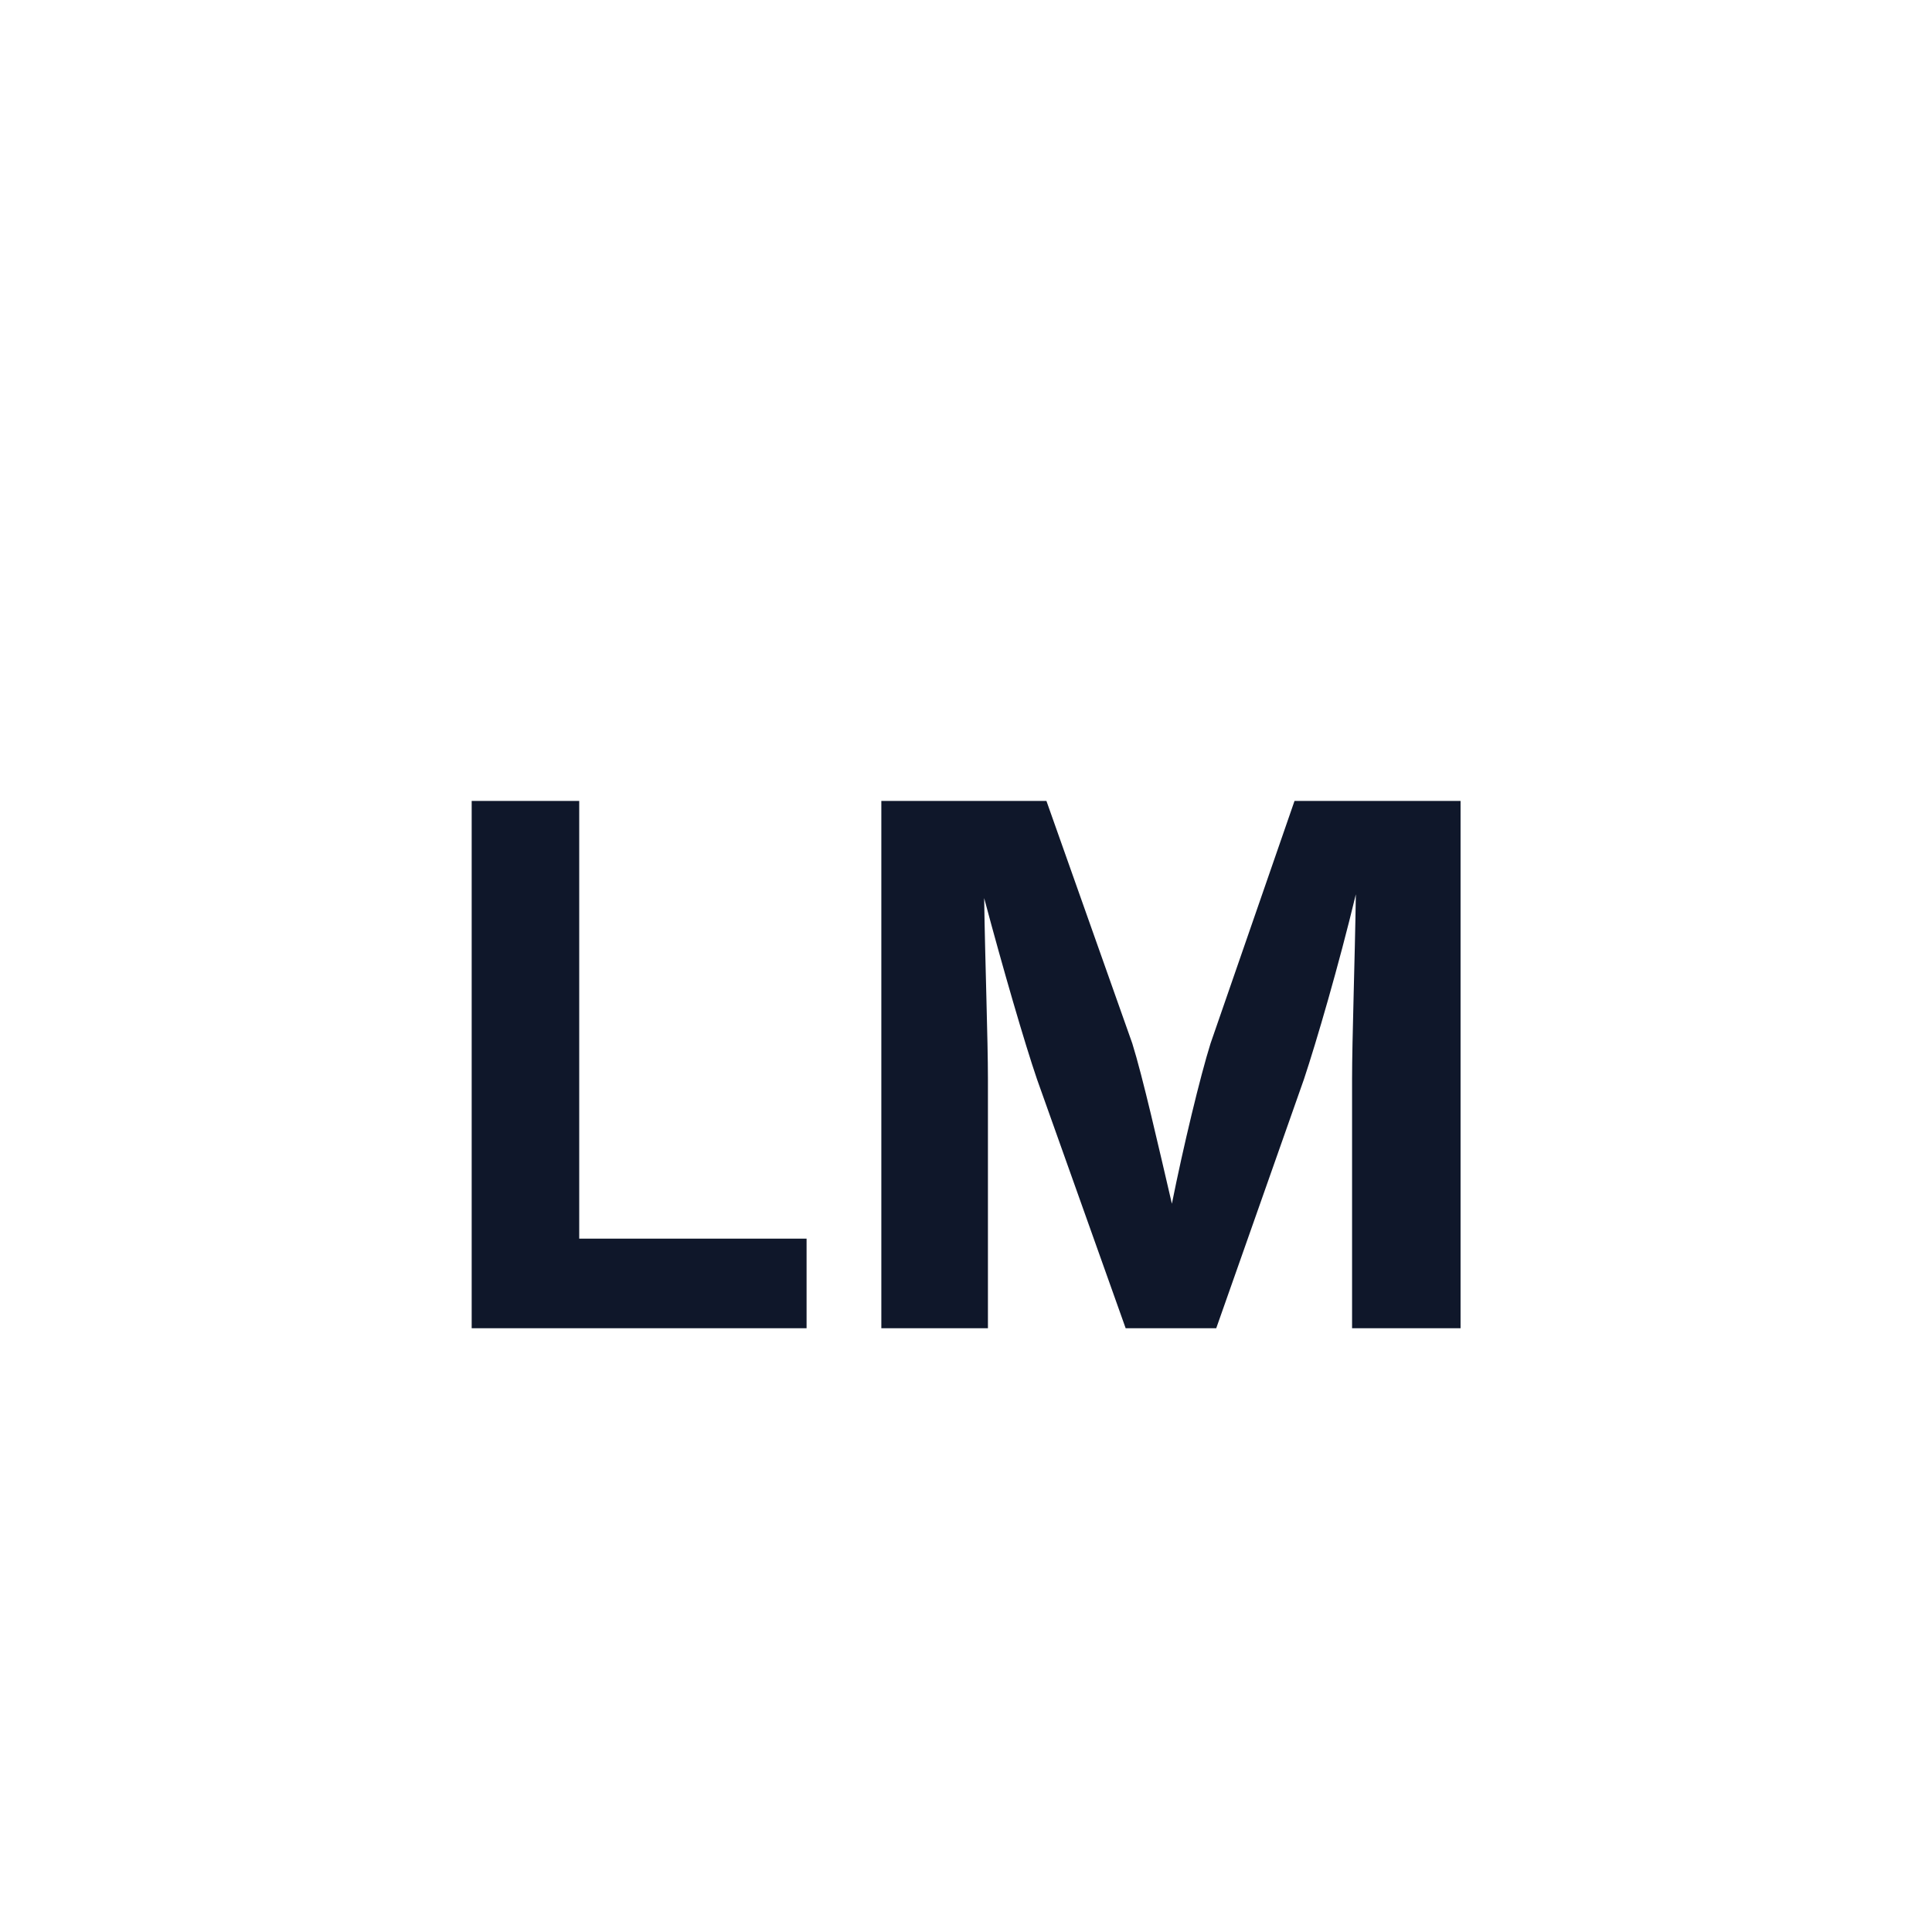
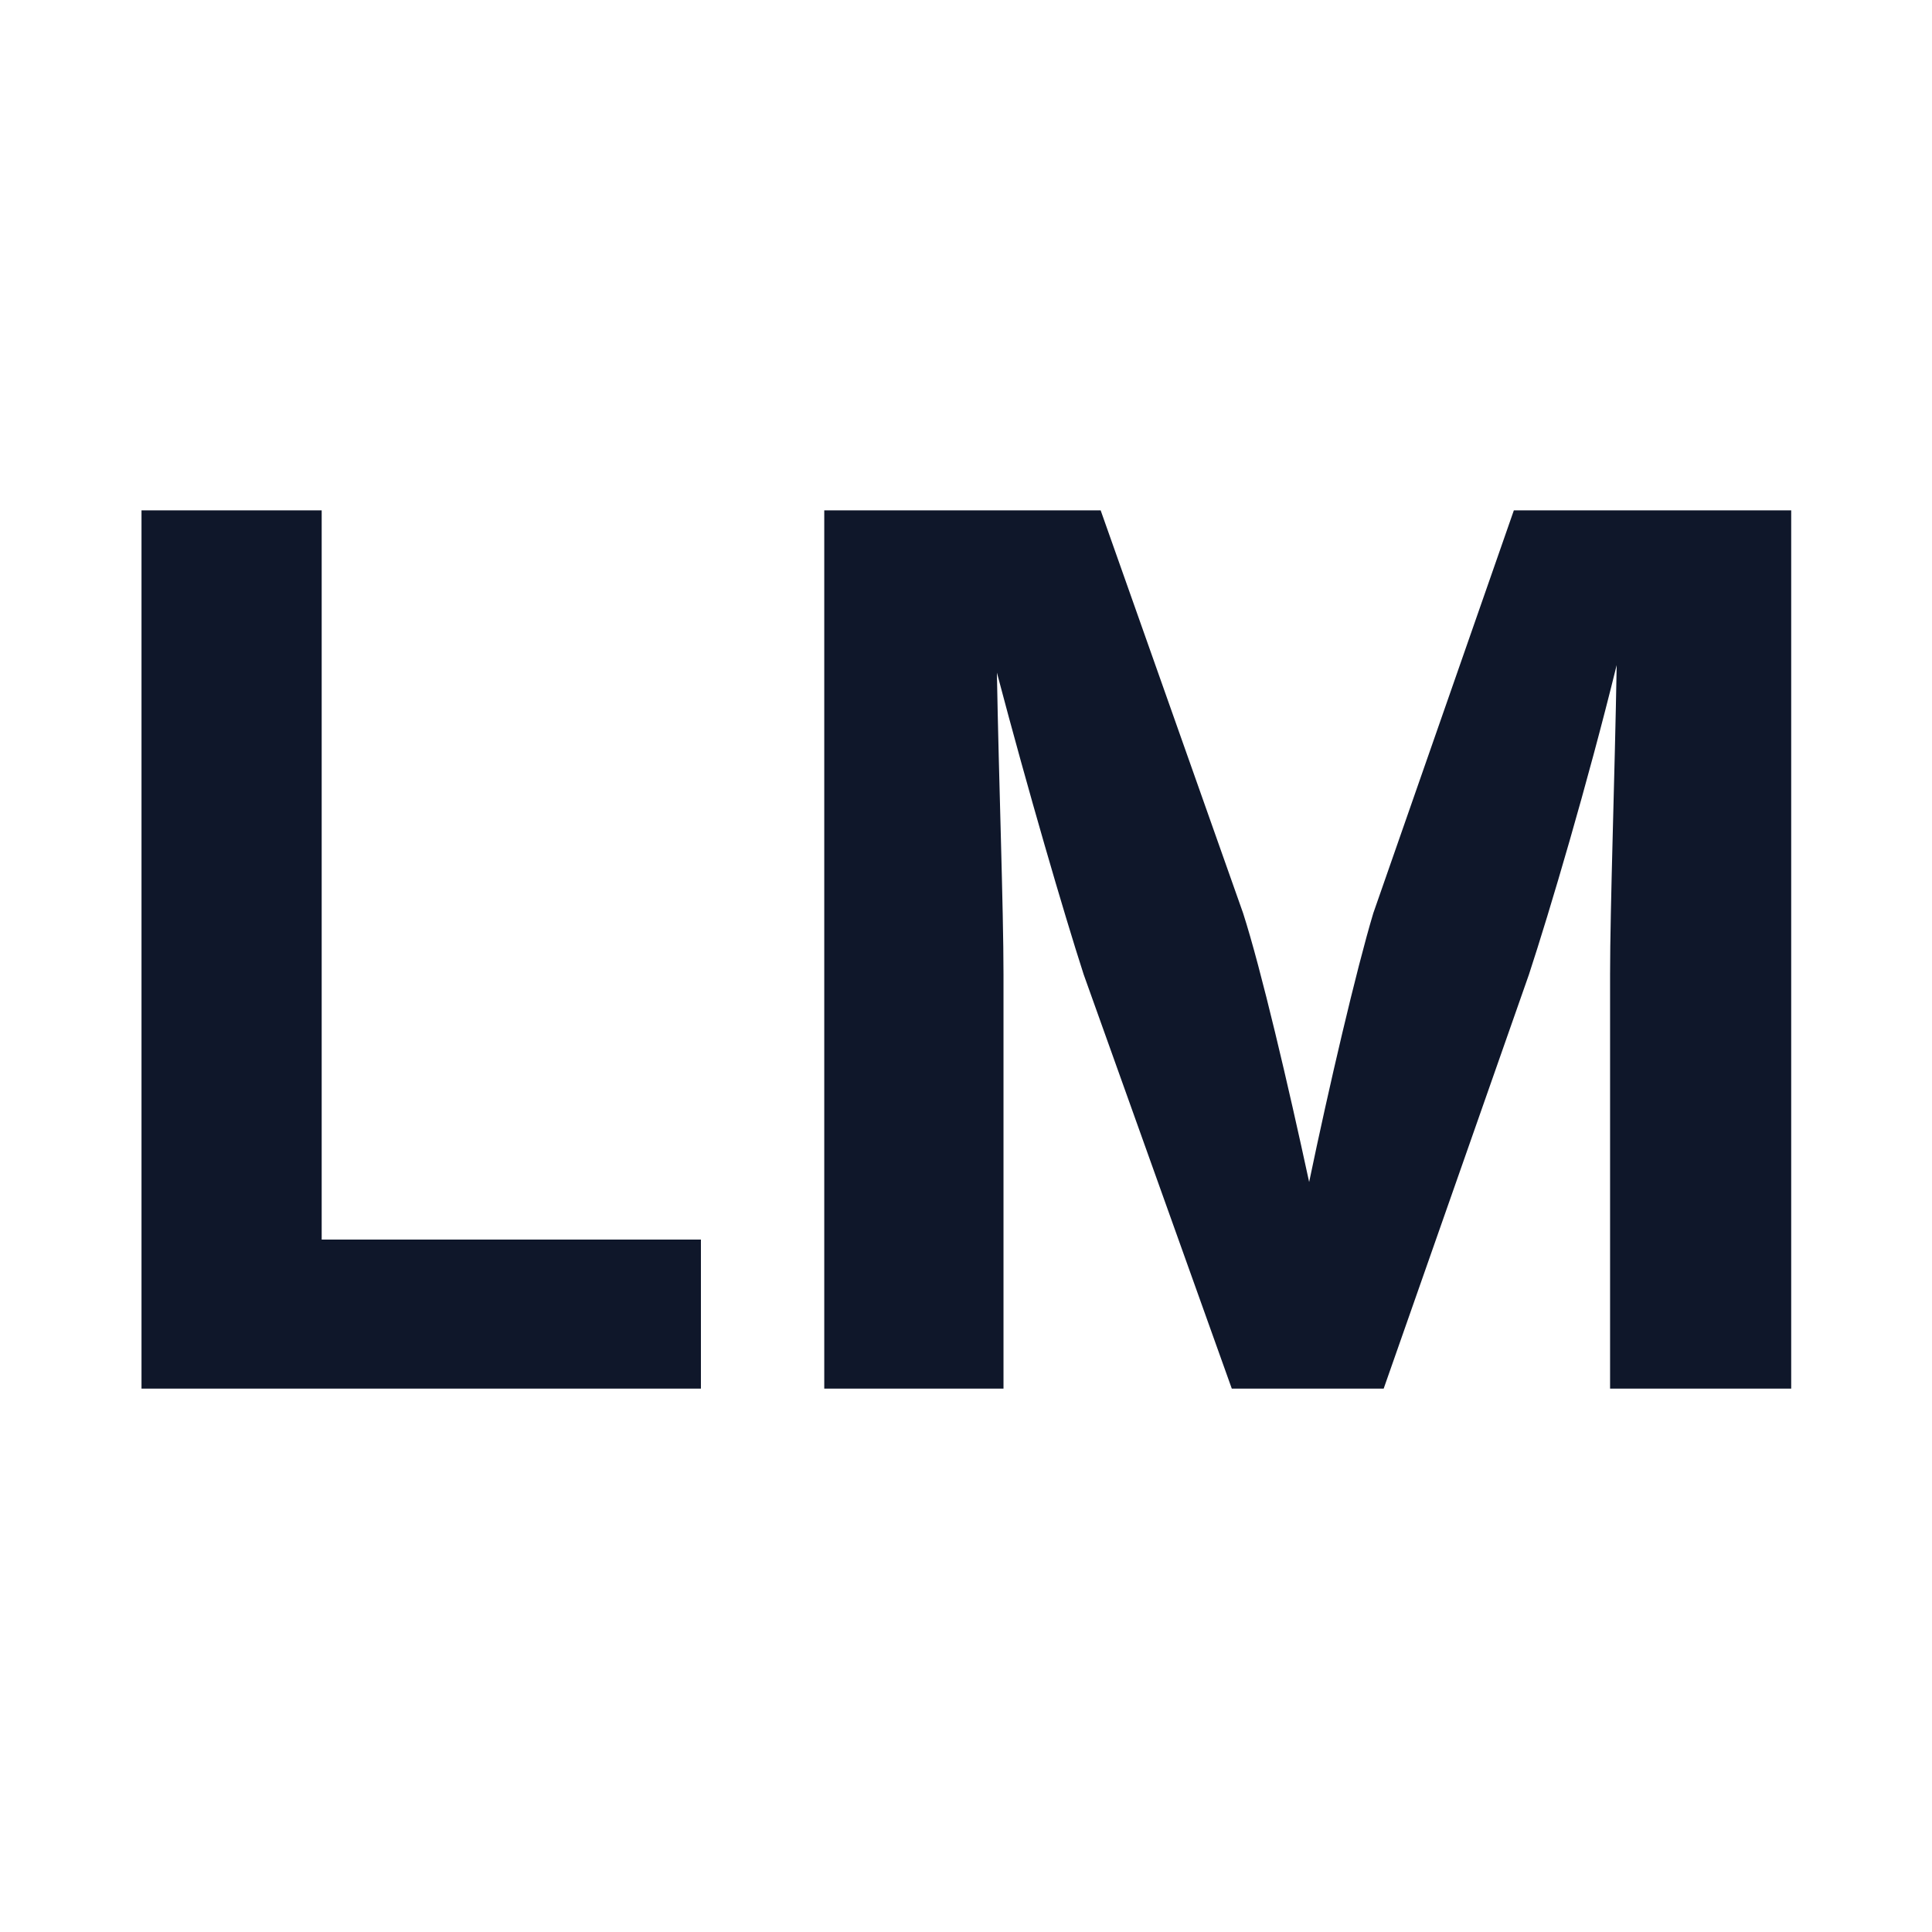
<svg xmlns="http://www.w3.org/2000/svg" viewBox="0 0 32 32">
  <style>
    .favicon-text { 
      fill: #0f172a; 
      font-family: Inter, system-ui, sans-serif; 
      font-weight: 700; 
-       font-size: 12px; 
+       font-size: 20px; 
    }
    @media (prefers-color-scheme: dark) {
      .favicon-text { fill: #f8fafc; }
    }
  </style>
-   <text x="16" y="22" text-anchor="middle" class="favicon-text">LM</text>
+   <text x="16" y="23" text-anchor="middle" class="favicon-text">LM</text>
</svg>
